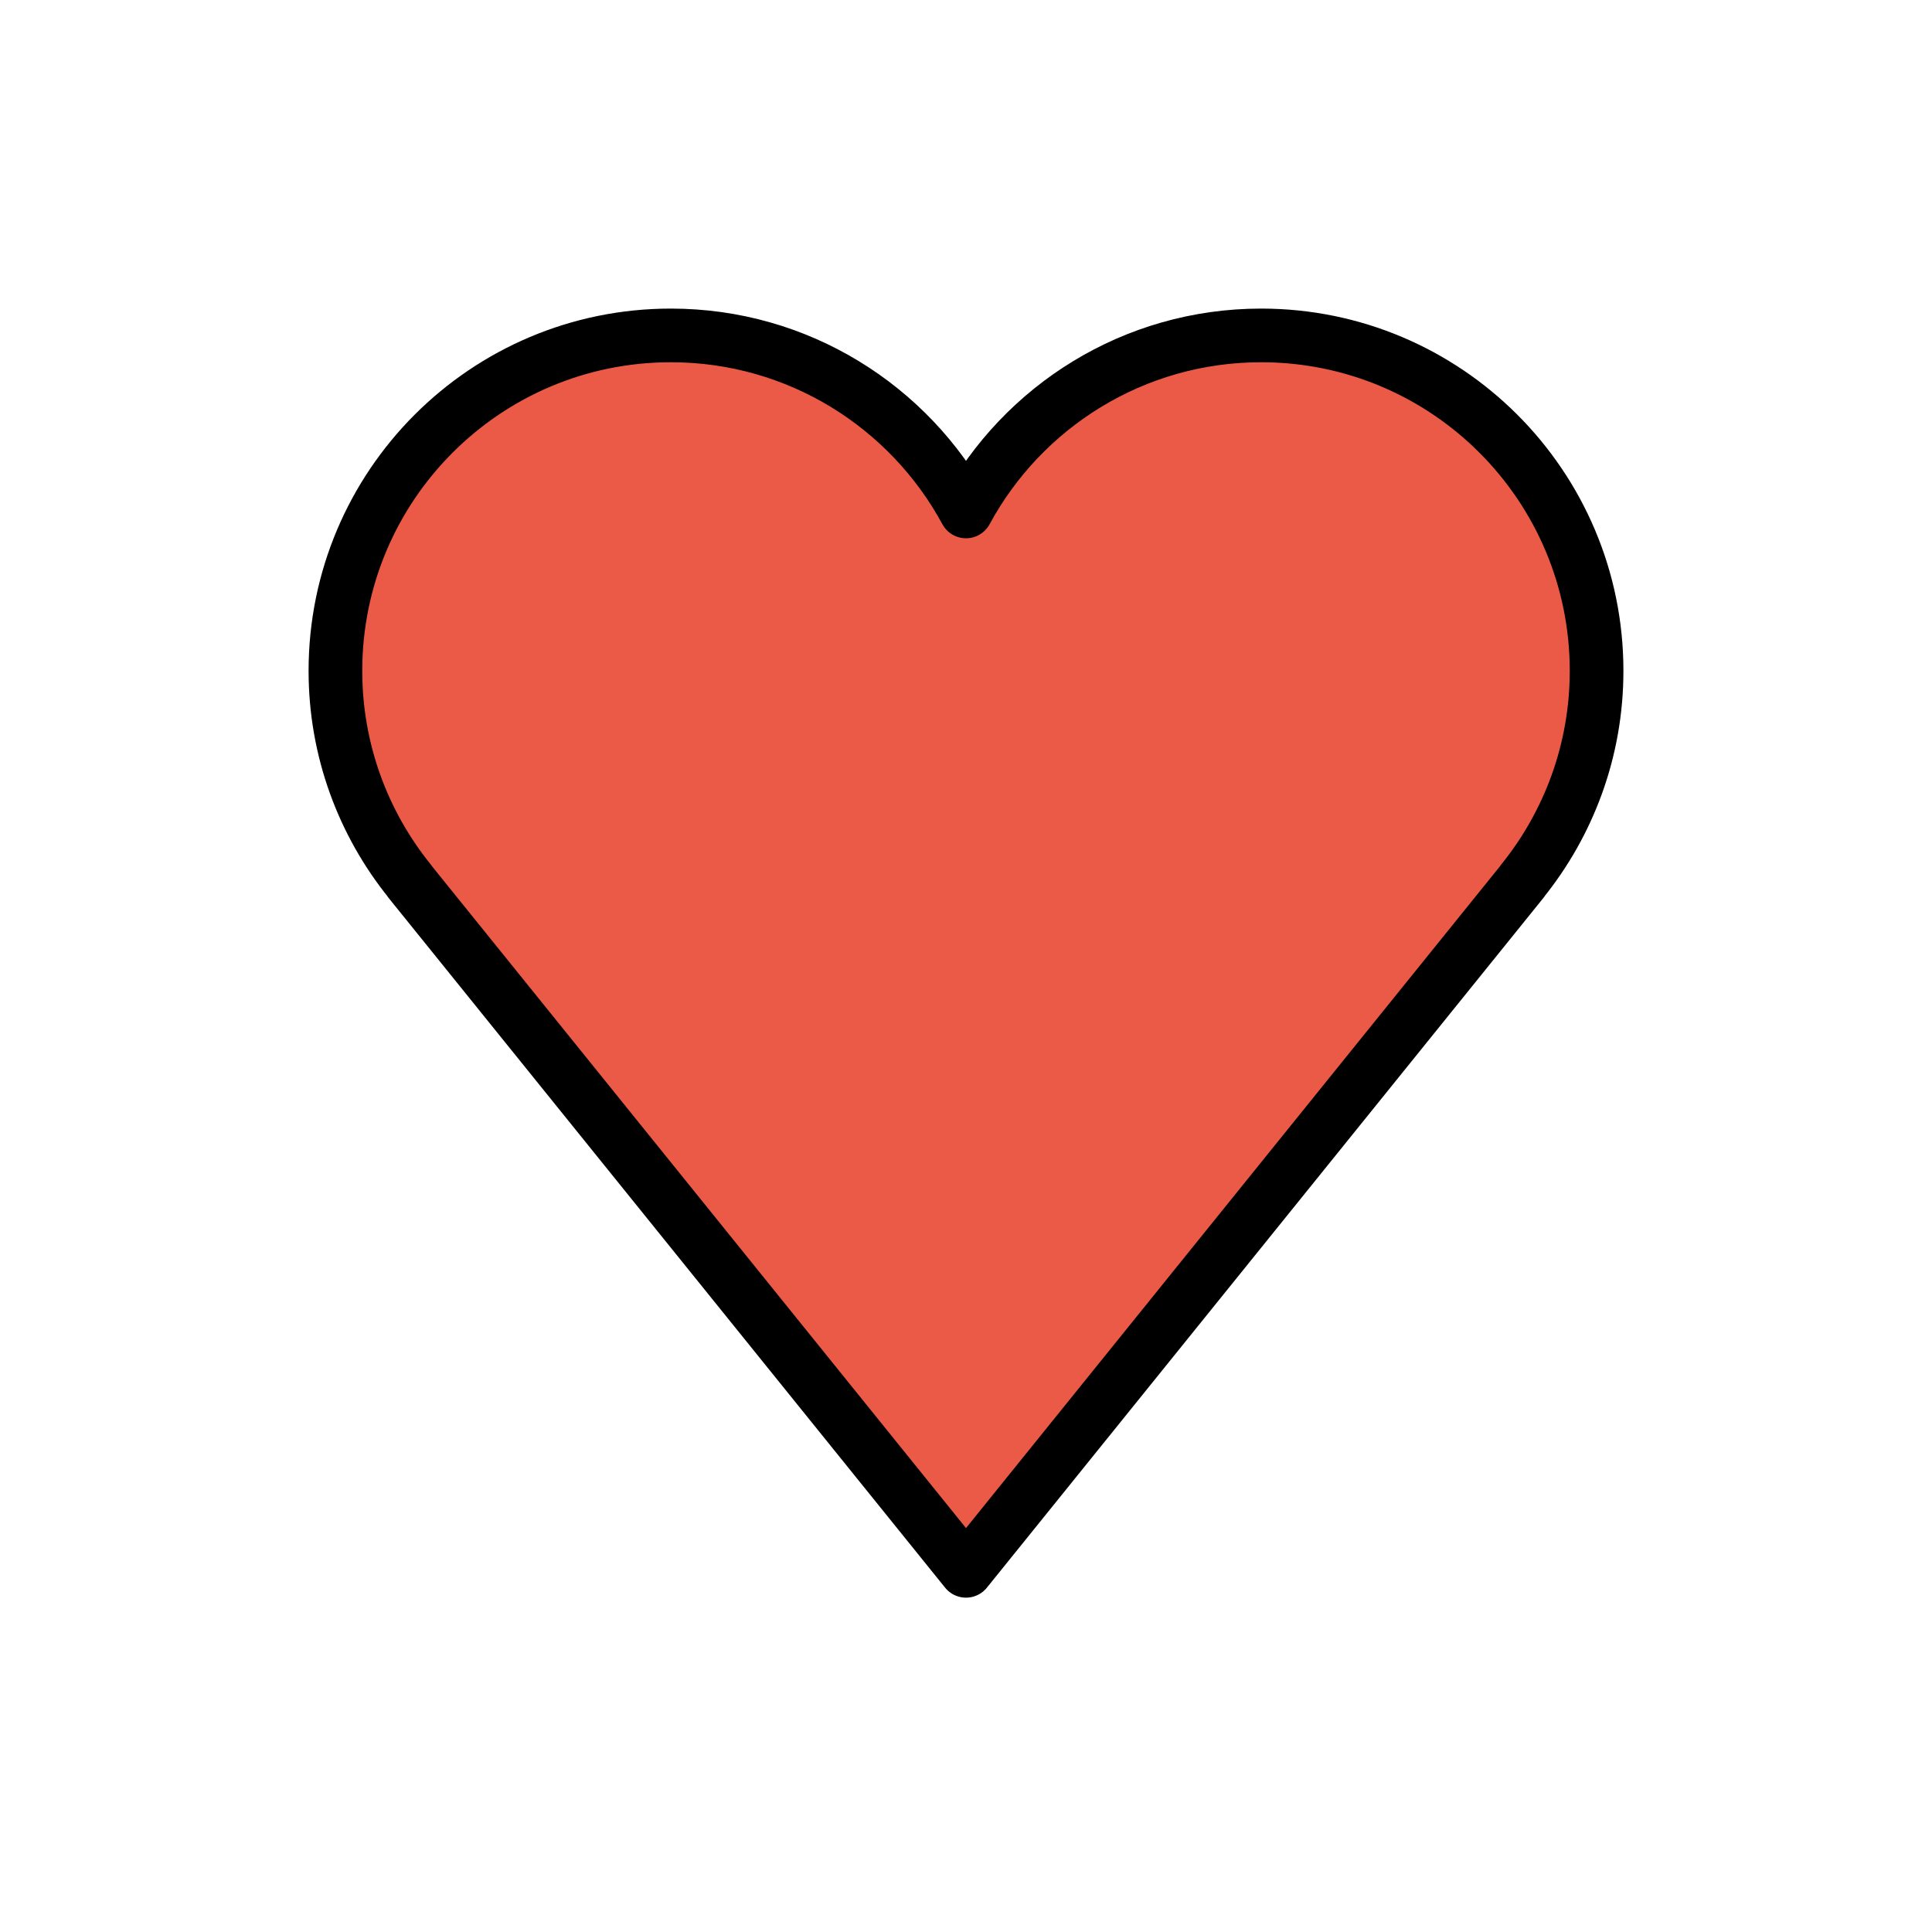
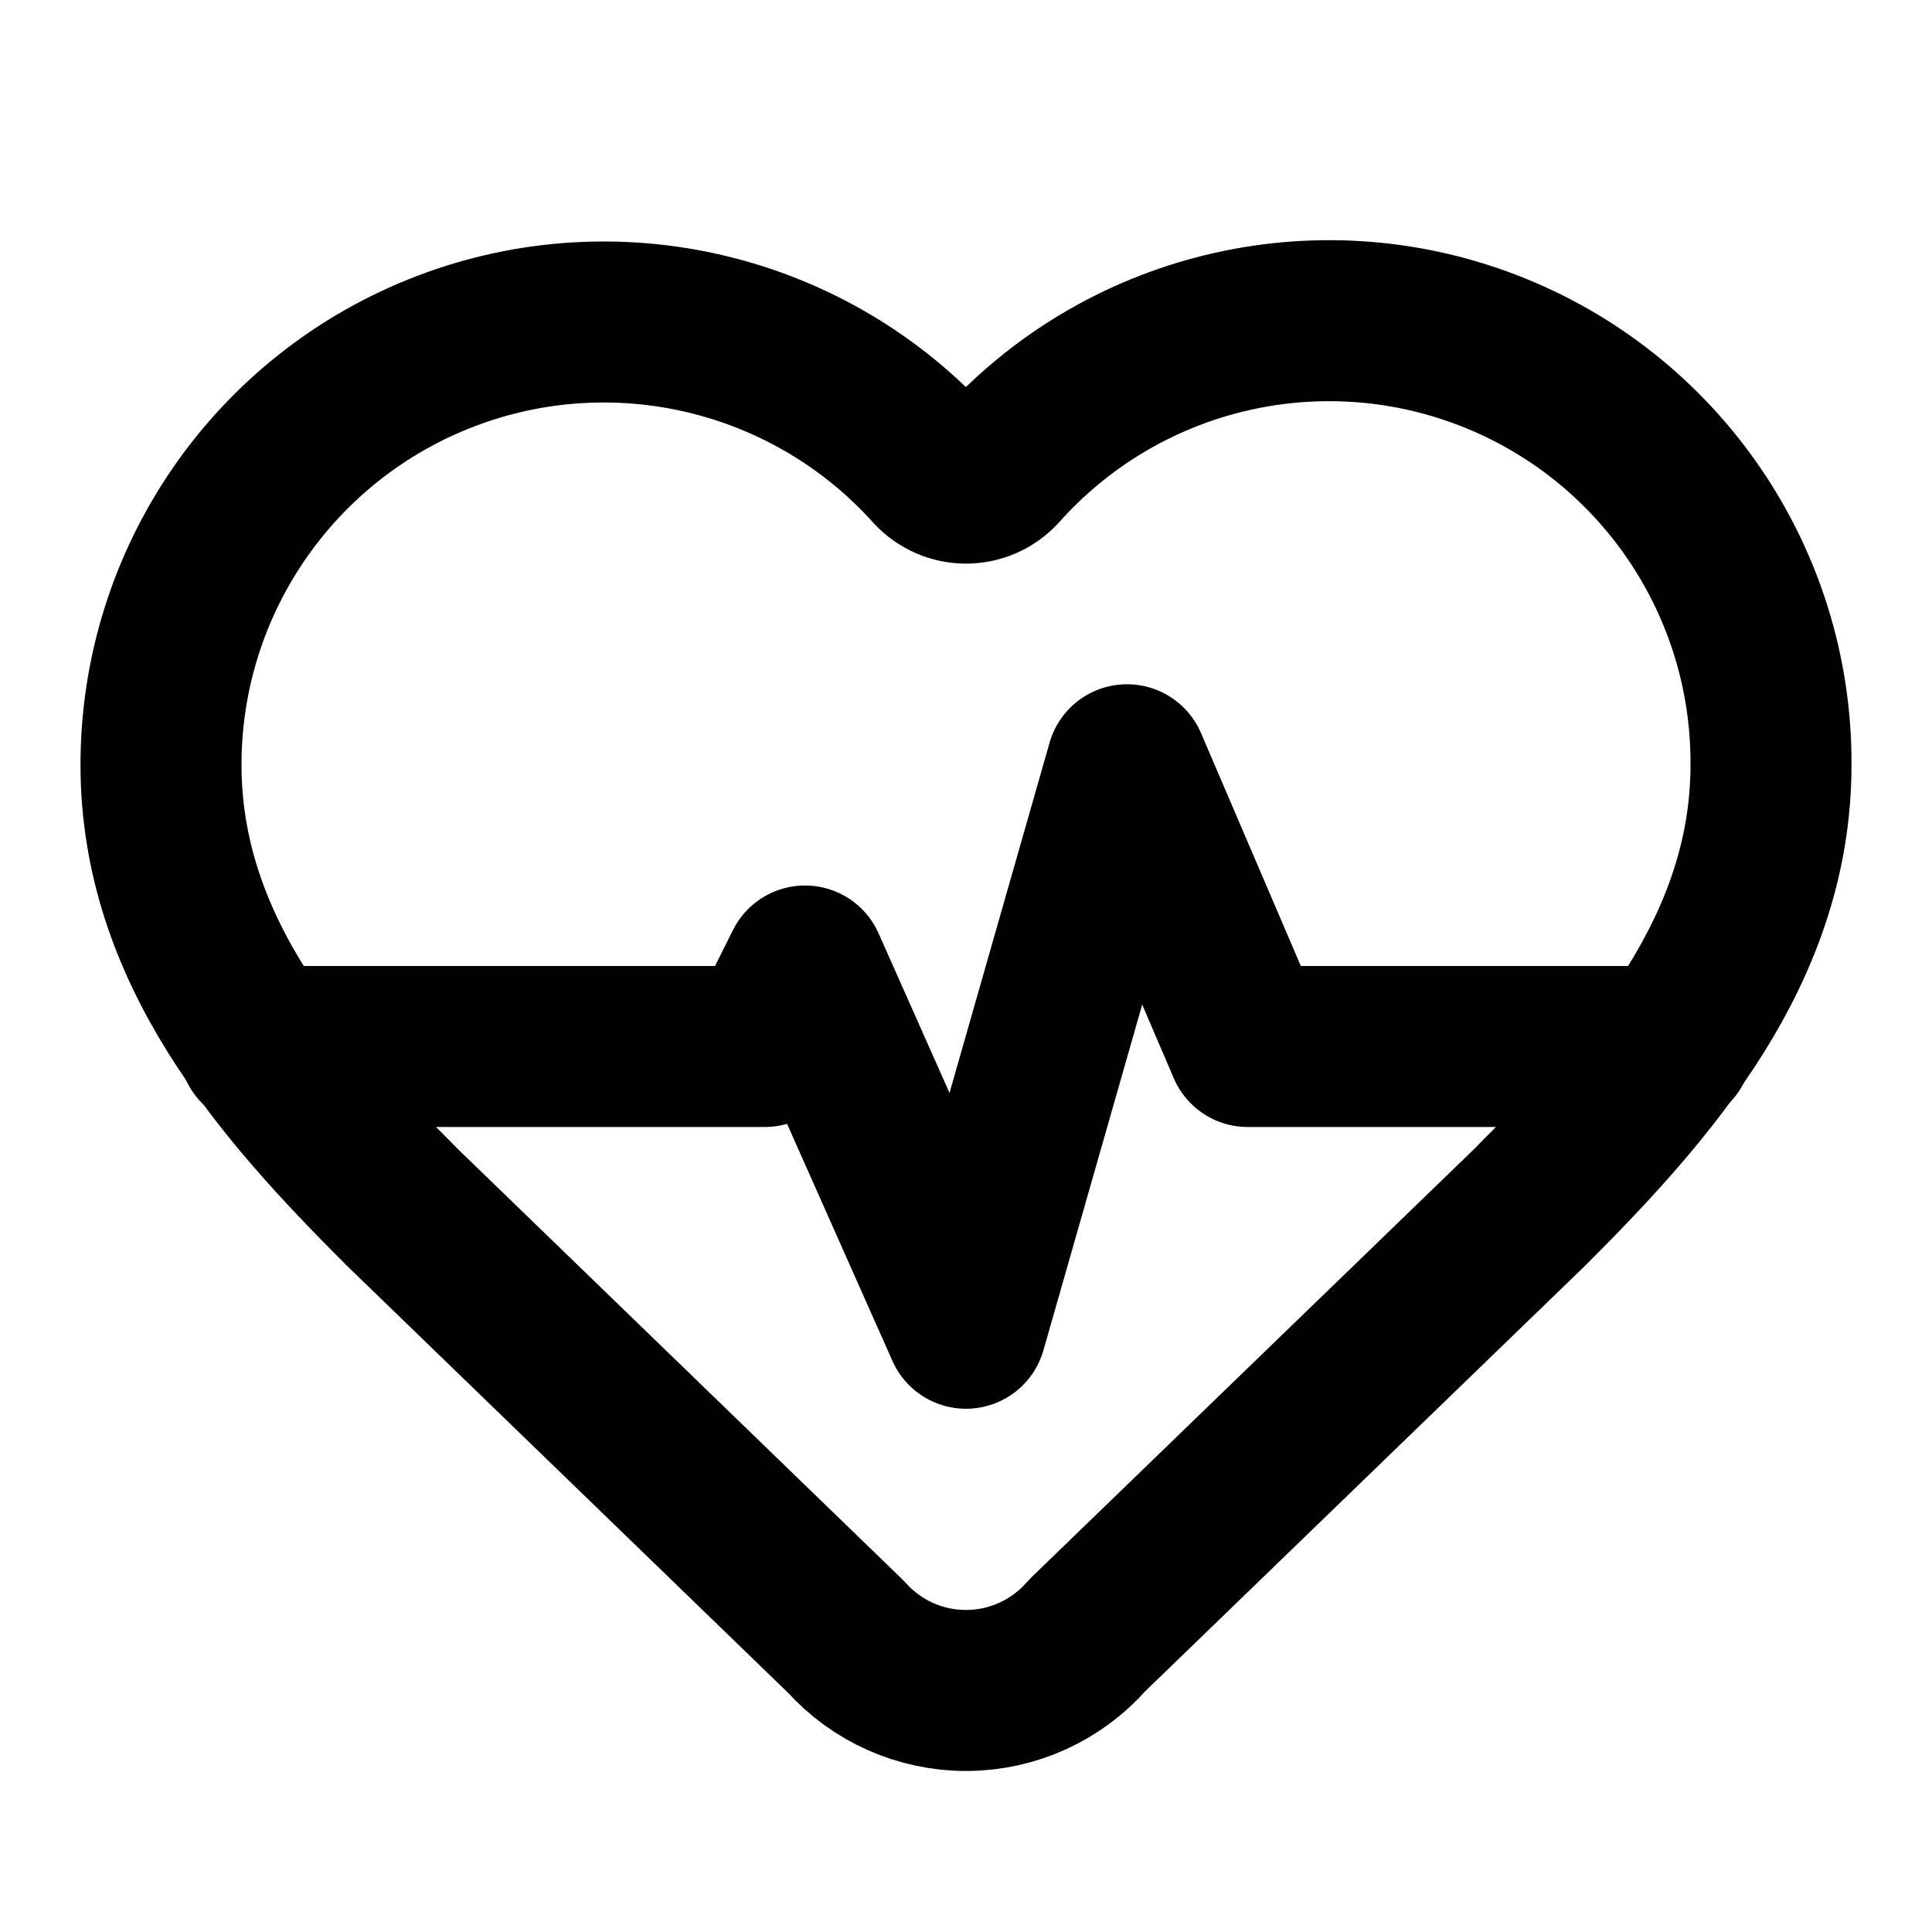
- <svg xmlns="http://www.w3.org/2000/svg" id="emoji" viewBox="0 0 72 72">
-   <g id="color">
-     <path fill="#EA5A47" d="M59.5,25c0-6.904-5.596-12.5-12.5-12.5c-4.753,0-8.886,2.654-11,6.56 C33.886,15.154,29.753,12.5,25,12.5c-6.904,0-12.5,5.596-12.5,12.5c0,2.97,1.04,5.694,2.77,7.839l-0.004,0.003 L36,58.54l20.734-25.698l-0.004-0.003C58.46,30.694,59.5,27.97,59.5,25z" />
-   </g>
-   <g id="hair" />
-   <g id="skin" />
-   <g id="skin-shadow" />
-   <g id="line">
-     <path fill="none" stroke="#000000" stroke-linejoin="round" stroke-miterlimit="10" stroke-width="2" d="M59.5,25 c0-6.904-5.596-12.5-12.5-12.5c-4.753,0-8.886,2.654-11,6.56C33.886,15.154,29.753,12.5,25,12.5 c-6.904,0-12.5,5.596-12.5,12.5c0,2.97,1.04,5.694,2.77,7.839l-0.004,0.003L36,58.54l20.734-25.698l-0.004-0.003 C58.46,30.694,59.5,27.97,59.5,25z" />
-   </g>
+ <svg xmlns="http://www.w3.org/2000/svg" width="24" height="24" viewBox="0 0 24 24" fill="none" stroke="currentColor" stroke-width="2" stroke-linecap="round" stroke-linejoin="round" class="lucide lucide-heart-pulse-icon lucide-heart-pulse">
+   <path d="M2 9.5a5.5 5.5 0 0 1 9.591-3.676.56.56 0 0 0 .818 0A5.49 5.49 0 0 1 22 9.5c0 2.29-1.5 4-3 5.5l-5.492 5.313a2 2 0 0 1-3 .019L5 15c-1.5-1.5-3-3.2-3-5.5" />
+   <path d="M3.22 13H9.5l.5-1 2 4.5 2-7 1.5 3.5h5.27" />
</svg>
